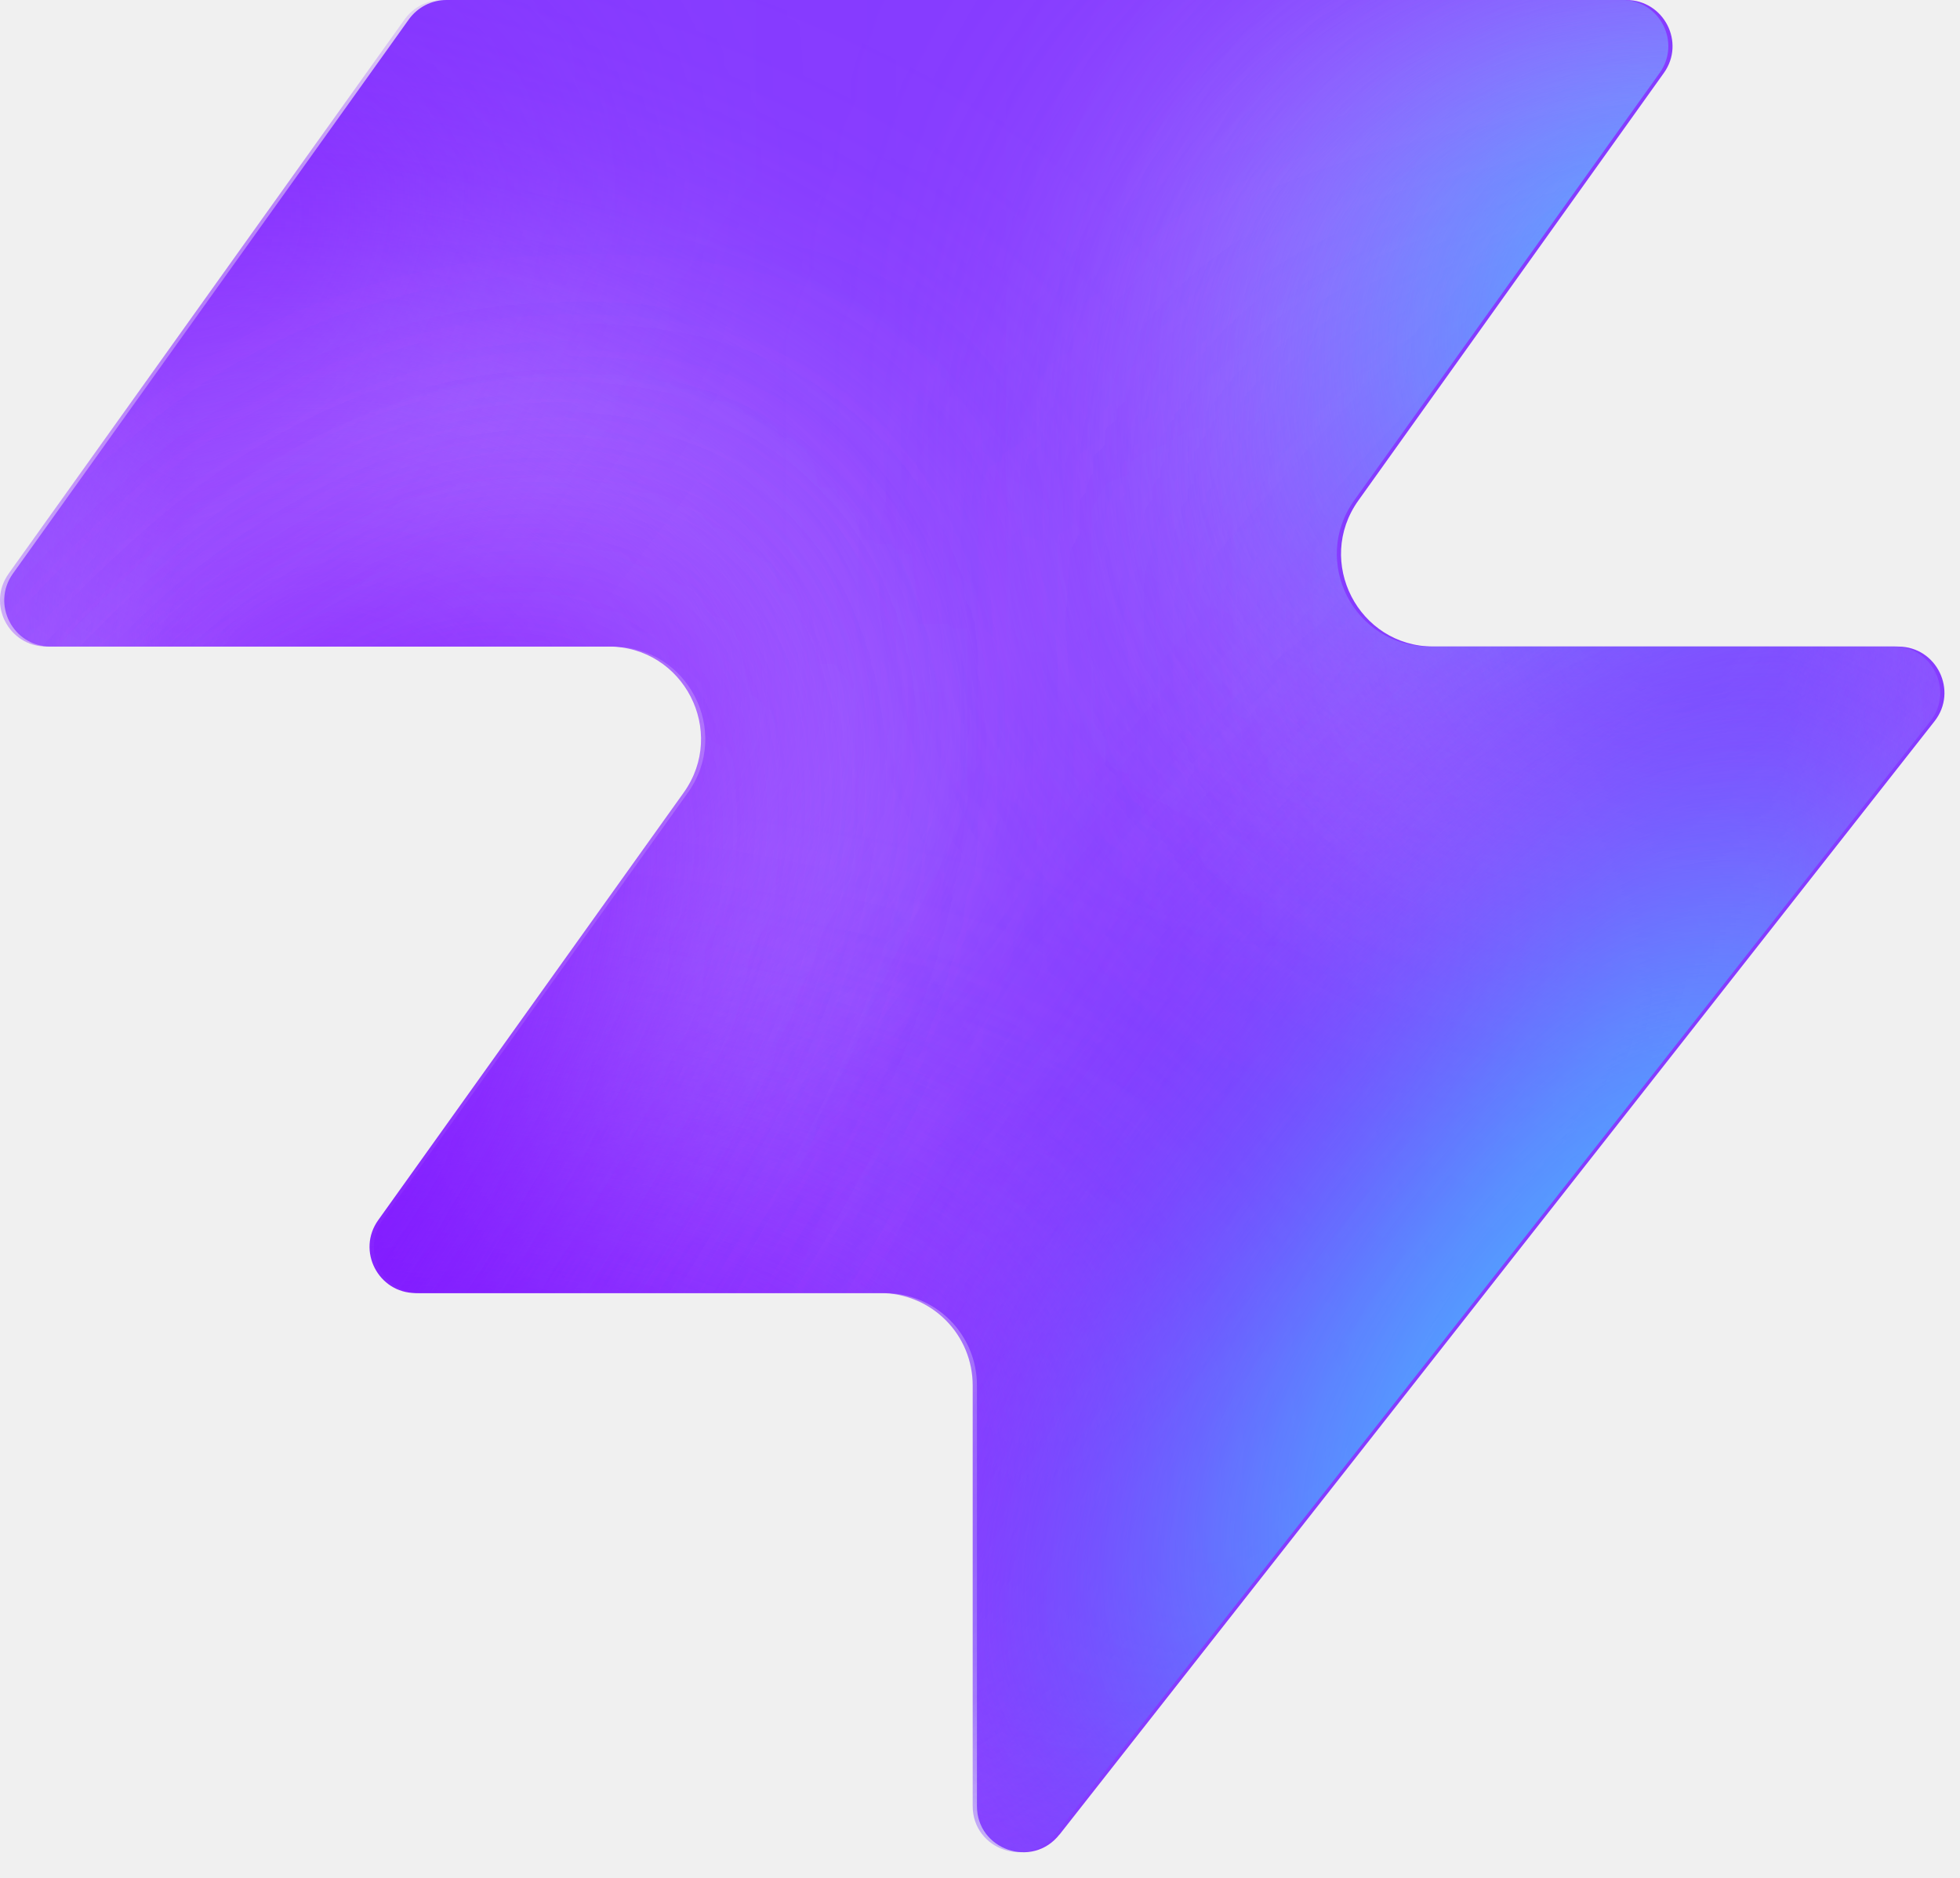
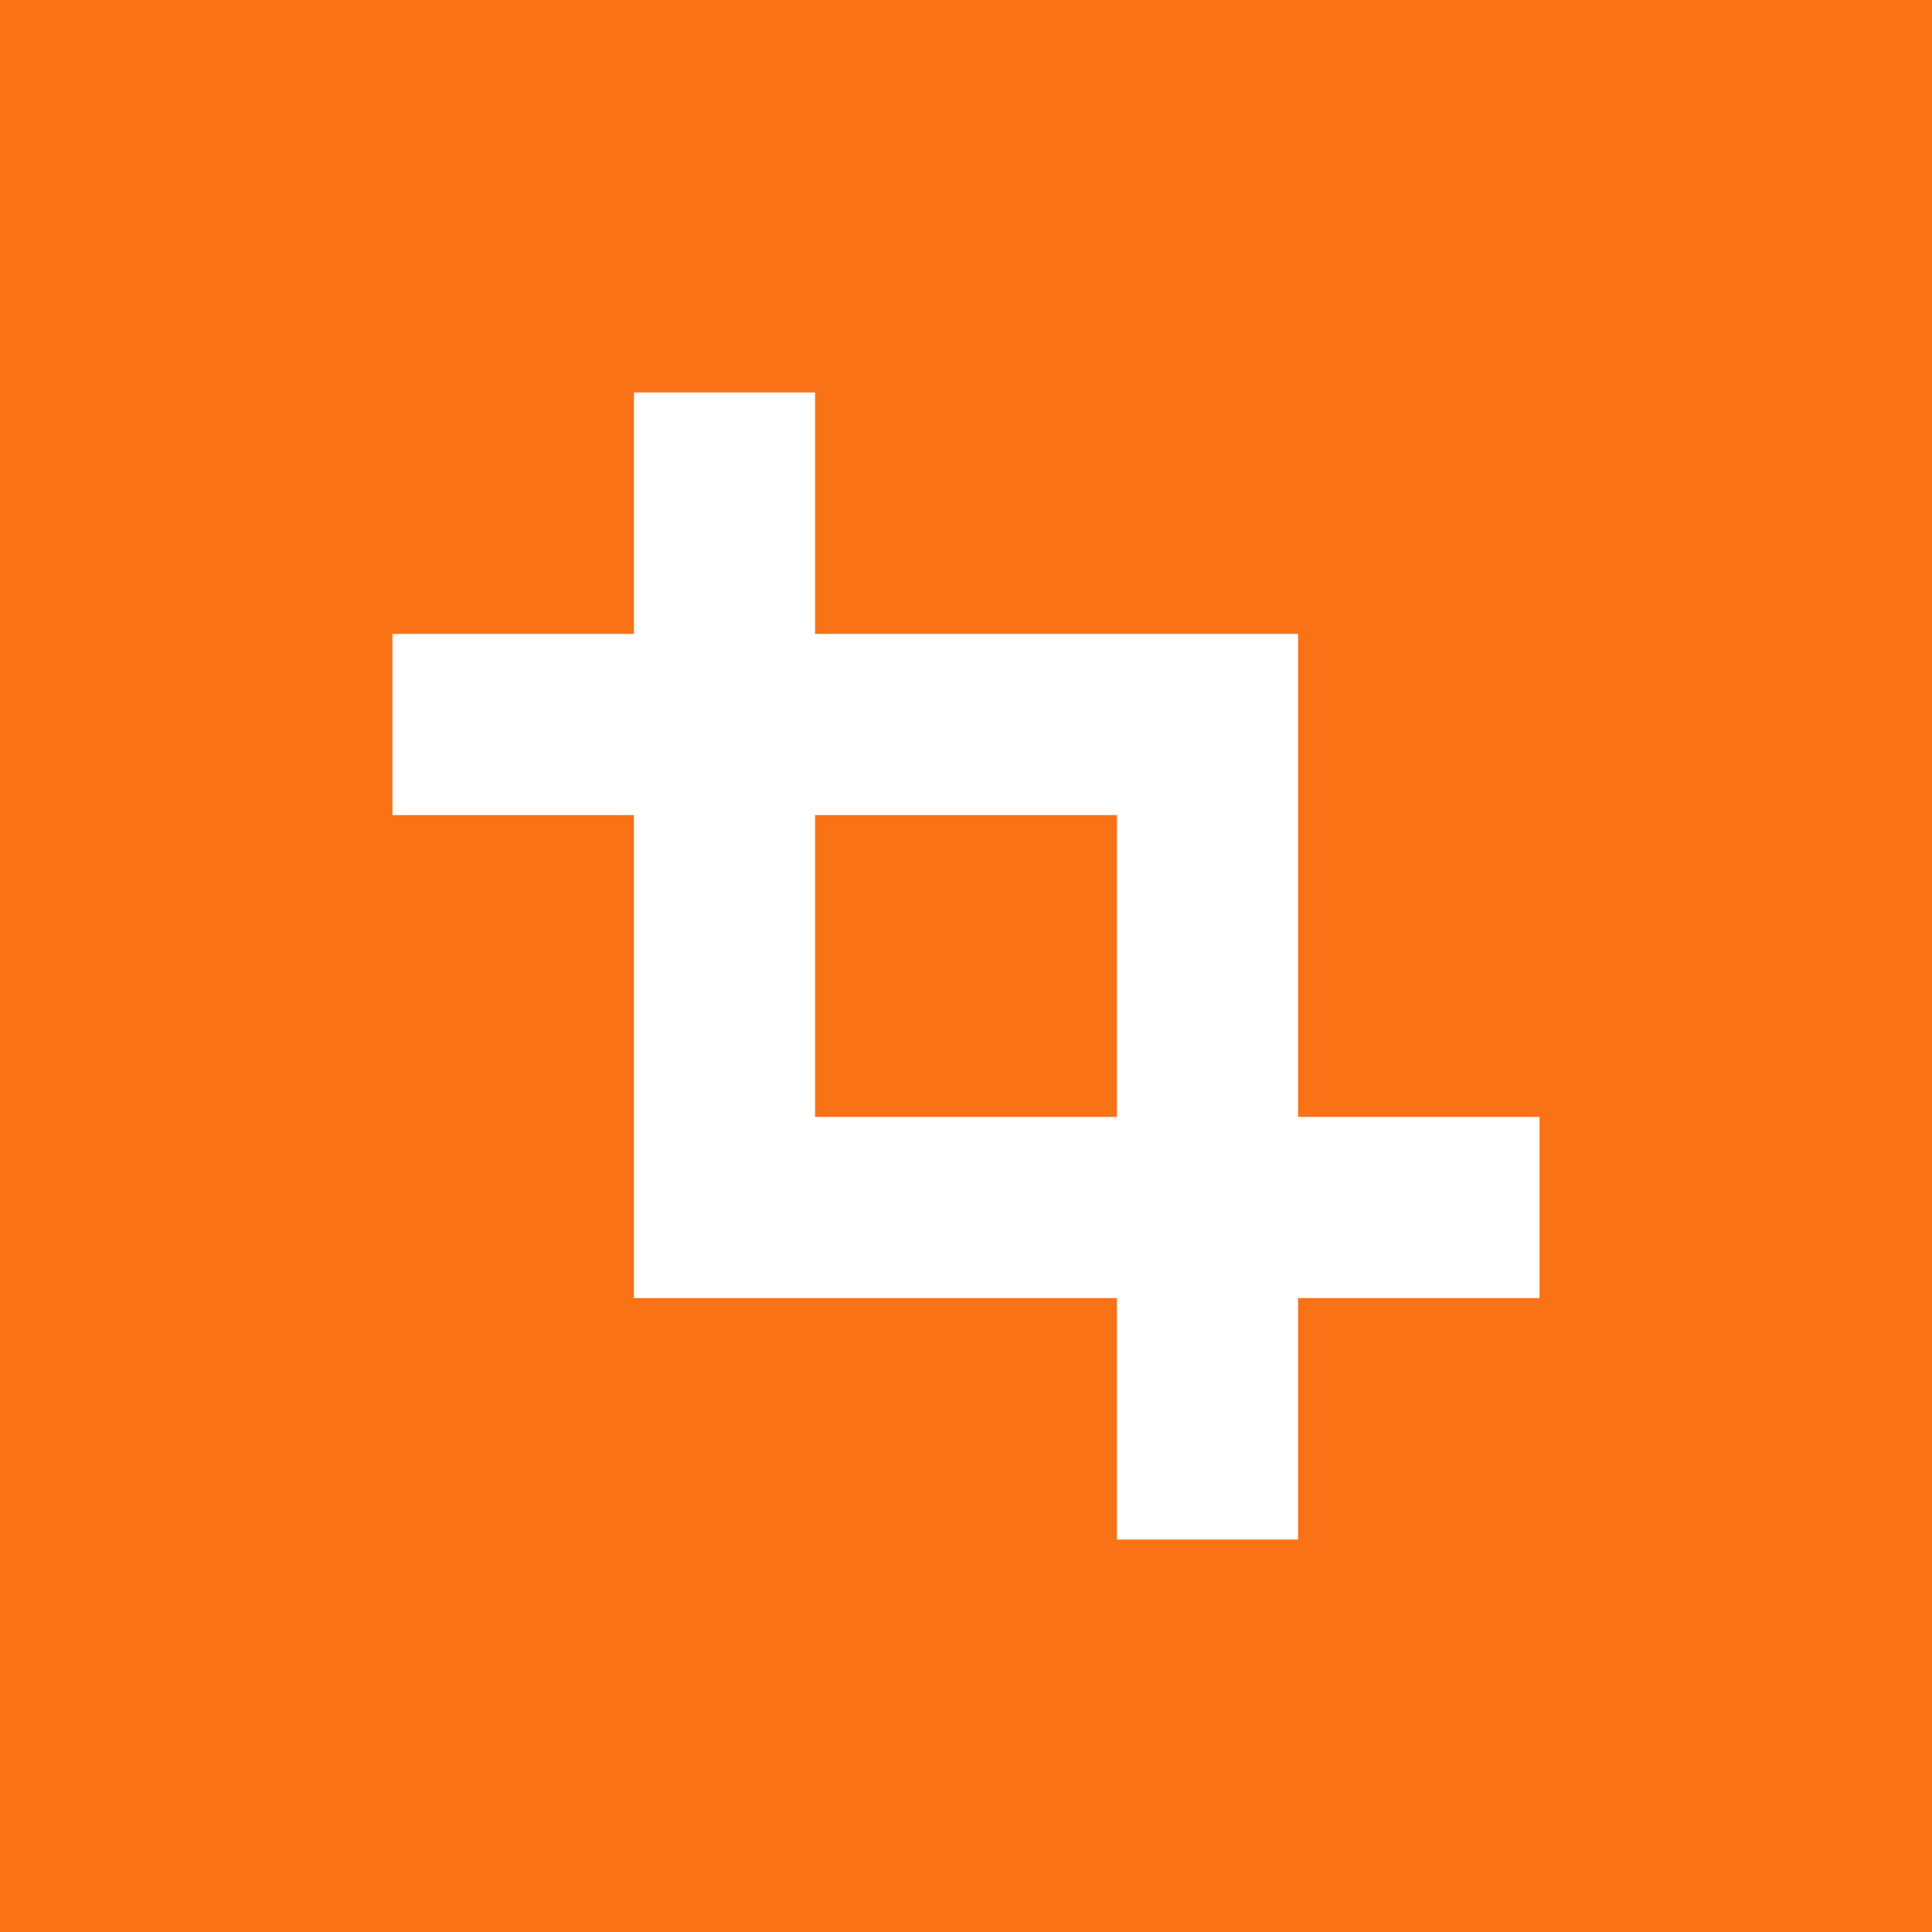
- <svg xmlns="http://www.w3.org/2000/svg" width="48" height="46" fill="none" viewBox="0 0 48 46">
-   <path fill="#863bff" d="M25.946 44.938c-.664.845-2.021.375-2.021-.698V33.937a2.26 2.26 0 0 0-2.262-2.262H10.287c-.92 0-1.456-1.04-.92-1.788l7.48-10.471c1.07-1.497 0-3.578-1.842-3.578H1.237c-.92 0-1.456-1.04-.92-1.788L10.013.474c.214-.297.556-.474.92-.474h28.894c.92 0 1.456 1.04.92 1.788l-7.48 10.471c-1.07 1.498 0 3.579 1.842 3.579h11.377c.943 0 1.473 1.088.89 1.83L25.947 44.94z" style="fill:#863bff;fill:color(display-p3 .525 .23 1);fill-opacity:1" />
-   <mask id="a" width="48" height="46" x="0" y="0" maskUnits="userSpaceOnUse" style="mask-type:alpha">
-     <path fill="#000" d="M25.842 44.938c-.664.844-2.021.375-2.021-.698V33.937a2.26 2.26 0 0 0-2.262-2.262H10.183c-.92 0-1.456-1.04-.92-1.788l7.48-10.471c1.07-1.498 0-3.579-1.842-3.579H1.133c-.92 0-1.456-1.04-.92-1.787L9.91.473c.214-.297.556-.474.92-.474h28.894c.92 0 1.456 1.04.92 1.788l-7.48 10.471c-1.07 1.498 0 3.578 1.842 3.578h11.377c.943 0 1.473 1.088.89 1.832L25.843 44.94z" style="fill:#000;fill-opacity:1" />
-   </mask>
-   <g mask="url(#a)">
-     <g filter="url(#b)">
-       <ellipse cx="5.508" cy="14.704" fill="#ede6ff" rx="5.508" ry="14.704" style="fill:#ede6ff;fill:color(display-p3 .927 .903 1);fill-opacity:1" transform="matrix(.00324 1 1 -.00324 -4.47 31.516)" />
-     </g>
-     <g filter="url(#c)">
-       <ellipse cx="10.399" cy="29.851" fill="#ede6ff" rx="10.399" ry="29.851" style="fill:#ede6ff;fill:color(display-p3 .927 .903 1);fill-opacity:1" transform="matrix(.00324 1 1 -.00324 -39.328 7.883)" />
-     </g>
-     <g filter="url(#d)">
-       <ellipse cx="5.508" cy="30.487" fill="#7e14ff" rx="5.508" ry="30.487" style="fill:#7e14ff;fill:color(display-p3 .492 .077 1);fill-opacity:1" transform="rotate(89.814 -25.913 -14.639)scale(1 -1)" />
-     </g>
-     <g filter="url(#e)">
-       <ellipse cx="5.508" cy="30.599" fill="#7e14ff" rx="5.508" ry="30.599" style="fill:#7e14ff;fill:color(display-p3 .492 .077 1);fill-opacity:1" transform="rotate(89.814 -32.644 -3.334)scale(1 -1)" />
-     </g>
-     <g filter="url(#f)">
-       <ellipse cx="5.508" cy="30.599" fill="#7e14ff" rx="5.508" ry="30.599" style="fill:#7e14ff;fill:color(display-p3 .492 .077 1);fill-opacity:1" transform="matrix(.00324 1 1 -.00324 -34.34 30.47)" />
-     </g>
-     <g filter="url(#g)">
-       <ellipse cx="14.072" cy="22.078" fill="#ede6ff" rx="14.072" ry="22.078" style="fill:#ede6ff;fill:color(display-p3 .927 .903 1);fill-opacity:1" transform="rotate(93.35 24.506 48.493)scale(-1 1)" />
-     </g>
-     <g filter="url(#h)">
-       <ellipse cx="3.47" cy="21.501" fill="#7e14ff" rx="3.47" ry="21.501" style="fill:#7e14ff;fill:color(display-p3 .492 .077 1);fill-opacity:1" transform="rotate(89.009 28.708 47.59)scale(-1 1)" />
-     </g>
-     <g filter="url(#i)">
-       <ellipse cx="3.47" cy="21.501" fill="#7e14ff" rx="3.47" ry="21.501" style="fill:#7e14ff;fill:color(display-p3 .492 .077 1);fill-opacity:1" transform="rotate(89.009 28.708 47.59)scale(-1 1)" />
-     </g>
-     <g filter="url(#j)">
-       <ellipse cx=".387" cy="8.972" fill="#7e14ff" rx="4.407" ry="29.108" style="fill:#7e14ff;fill:color(display-p3 .492 .077 1);fill-opacity:1" transform="rotate(39.51 .387 8.972)" />
-     </g>
-     <g filter="url(#k)">
-       <ellipse cx="47.523" cy="-6.092" fill="#7e14ff" rx="4.407" ry="29.108" style="fill:#7e14ff;fill:color(display-p3 .492 .077 1);fill-opacity:1" transform="rotate(37.892 47.523 -6.092)" />
-     </g>
-     <g filter="url(#l)">
-       <ellipse cx="41.412" cy="6.333" fill="#47bfff" rx="5.971" ry="9.665" style="fill:#47bfff;fill:color(display-p3 .28 .748 1);fill-opacity:1" transform="rotate(37.892 41.412 6.333)" />
-     </g>
-     <g filter="url(#m)">
-       <ellipse cx="-1.879" cy="38.332" fill="#7e14ff" rx="4.407" ry="29.108" style="fill:#7e14ff;fill:color(display-p3 .492 .077 1);fill-opacity:1" transform="rotate(37.892 -1.88 38.332)" />
-     </g>
-     <g filter="url(#n)">
-       <ellipse cx="-1.879" cy="38.332" fill="#7e14ff" rx="4.407" ry="29.108" style="fill:#7e14ff;fill:color(display-p3 .492 .077 1);fill-opacity:1" transform="rotate(37.892 -1.88 38.332)" />
-     </g>
-     <g filter="url(#o)">
-       <ellipse cx="35.651" cy="29.907" fill="#7e14ff" rx="4.407" ry="29.108" style="fill:#7e14ff;fill:color(display-p3 .492 .077 1);fill-opacity:1" transform="rotate(37.892 35.651 29.907)" />
-     </g>
-     <g filter="url(#p)">
-       <ellipse cx="38.418" cy="32.4" fill="#47bfff" rx="5.971" ry="15.297" style="fill:#47bfff;fill:color(display-p3 .28 .748 1);fill-opacity:1" transform="rotate(37.892 38.418 32.4)" />
-     </g>
-   </g>
-   <defs>
-     <filter id="b" width="60.045" height="41.654" x="-19.77" y="16.149" color-interpolation-filters="sRGB" filterUnits="userSpaceOnUse">
-       <feFlood flood-opacity="0" result="BackgroundImageFix" />
-       <feBlend in="SourceGraphic" in2="BackgroundImageFix" result="shape" />
-       <feGaussianBlur result="effect1_foregroundBlur_2002_17158" stdDeviation="7.659" />
-     </filter>
-     <filter id="c" width="90.34" height="51.437" x="-54.613" y="-7.533" color-interpolation-filters="sRGB" filterUnits="userSpaceOnUse">
-       <feFlood flood-opacity="0" result="BackgroundImageFix" />
-       <feBlend in="SourceGraphic" in2="BackgroundImageFix" result="shape" />
-       <feGaussianBlur result="effect1_foregroundBlur_2002_17158" stdDeviation="7.659" />
-     </filter>
-     <filter id="d" width="79.355" height="29.4" x="-49.64" y="2.03" color-interpolation-filters="sRGB" filterUnits="userSpaceOnUse">
-       <feFlood flood-opacity="0" result="BackgroundImageFix" />
-       <feBlend in="SourceGraphic" in2="BackgroundImageFix" result="shape" />
-       <feGaussianBlur result="effect1_foregroundBlur_2002_17158" stdDeviation="4.596" />
-     </filter>
-     <filter id="e" width="79.579" height="29.4" x="-45.045" y="20.029" color-interpolation-filters="sRGB" filterUnits="userSpaceOnUse">
-       <feFlood flood-opacity="0" result="BackgroundImageFix" />
-       <feBlend in="SourceGraphic" in2="BackgroundImageFix" result="shape" />
-       <feGaussianBlur result="effect1_foregroundBlur_2002_17158" stdDeviation="4.596" />
-     </filter>
-     <filter id="f" width="79.579" height="29.4" x="-43.513" y="21.178" color-interpolation-filters="sRGB" filterUnits="userSpaceOnUse">
-       <feFlood flood-opacity="0" result="BackgroundImageFix" />
-       <feBlend in="SourceGraphic" in2="BackgroundImageFix" result="shape" />
-       <feGaussianBlur result="effect1_foregroundBlur_2002_17158" stdDeviation="4.596" />
-     </filter>
-     <filter id="g" width="74.749" height="58.852" x="15.756" y="-17.901" color-interpolation-filters="sRGB" filterUnits="userSpaceOnUse">
-       <feFlood flood-opacity="0" result="BackgroundImageFix" />
-       <feBlend in="SourceGraphic" in2="BackgroundImageFix" result="shape" />
-       <feGaussianBlur result="effect1_foregroundBlur_2002_17158" stdDeviation="7.659" />
-     </filter>
-     <filter id="h" width="61.377" height="25.362" x="23.548" y="2.284" color-interpolation-filters="sRGB" filterUnits="userSpaceOnUse">
-       <feFlood flood-opacity="0" result="BackgroundImageFix" />
-       <feBlend in="SourceGraphic" in2="BackgroundImageFix" result="shape" />
-       <feGaussianBlur result="effect1_foregroundBlur_2002_17158" stdDeviation="4.596" />
-     </filter>
-     <filter id="i" width="61.377" height="25.362" x="23.548" y="2.284" color-interpolation-filters="sRGB" filterUnits="userSpaceOnUse">
-       <feFlood flood-opacity="0" result="BackgroundImageFix" />
-       <feBlend in="SourceGraphic" in2="BackgroundImageFix" result="shape" />
-       <feGaussianBlur result="effect1_foregroundBlur_2002_17158" stdDeviation="4.596" />
-     </filter>
-     <filter id="j" width="56.045" height="63.649" x="-27.636" y="-22.853" color-interpolation-filters="sRGB" filterUnits="userSpaceOnUse">
-       <feFlood flood-opacity="0" result="BackgroundImageFix" />
-       <feBlend in="SourceGraphic" in2="BackgroundImageFix" result="shape" />
-       <feGaussianBlur result="effect1_foregroundBlur_2002_17158" stdDeviation="4.596" />
-     </filter>
-     <filter id="k" width="54.814" height="64.646" x="20.116" y="-38.415" color-interpolation-filters="sRGB" filterUnits="userSpaceOnUse">
-       <feFlood flood-opacity="0" result="BackgroundImageFix" />
-       <feBlend in="SourceGraphic" in2="BackgroundImageFix" result="shape" />
-       <feGaussianBlur result="effect1_foregroundBlur_2002_17158" stdDeviation="4.596" />
-     </filter>
-     <filter id="l" width="33.541" height="35.313" x="24.641" y="-11.323" color-interpolation-filters="sRGB" filterUnits="userSpaceOnUse">
-       <feFlood flood-opacity="0" result="BackgroundImageFix" />
-       <feBlend in="SourceGraphic" in2="BackgroundImageFix" result="shape" />
-       <feGaussianBlur result="effect1_foregroundBlur_2002_17158" stdDeviation="4.596" />
-     </filter>
-     <filter id="m" width="54.814" height="64.646" x="-29.286" y="6.009" color-interpolation-filters="sRGB" filterUnits="userSpaceOnUse">
-       <feFlood flood-opacity="0" result="BackgroundImageFix" />
-       <feBlend in="SourceGraphic" in2="BackgroundImageFix" result="shape" />
-       <feGaussianBlur result="effect1_foregroundBlur_2002_17158" stdDeviation="4.596" />
-     </filter>
-     <filter id="n" width="54.814" height="64.646" x="-29.286" y="6.009" color-interpolation-filters="sRGB" filterUnits="userSpaceOnUse">
-       <feFlood flood-opacity="0" result="BackgroundImageFix" />
-       <feBlend in="SourceGraphic" in2="BackgroundImageFix" result="shape" />
-       <feGaussianBlur result="effect1_foregroundBlur_2002_17158" stdDeviation="4.596" />
-     </filter>
-     <filter id="o" width="54.814" height="64.646" x="8.244" y="-2.416" color-interpolation-filters="sRGB" filterUnits="userSpaceOnUse">
-       <feFlood flood-opacity="0" result="BackgroundImageFix" />
-       <feBlend in="SourceGraphic" in2="BackgroundImageFix" result="shape" />
-       <feGaussianBlur result="effect1_foregroundBlur_2002_17158" stdDeviation="4.596" />
-     </filter>
-     <filter id="p" width="39.409" height="43.623" x="18.713" y="10.588" color-interpolation-filters="sRGB" filterUnits="userSpaceOnUse">
-       <feFlood flood-opacity="0" result="BackgroundImageFix" />
-       <feBlend in="SourceGraphic" in2="BackgroundImageFix" result="shape" />
-       <feGaussianBlur result="effect1_foregroundBlur_2002_17158" stdDeviation="4.596" />
-     </filter>
-   </defs>
+ <svg xmlns="http://www.w3.org/2000/svg" viewBox="0 0 32 32" width="32" height="32" preserveAspectRatio="xMidYMid slice">
+   <rect width="32" height="32" fill="#f97316" />
+   <path d="M8 12H20V24M24 20H12V8" stroke="#ffffff" stroke-width="3" stroke-linecap="square" fill="none" />
</svg>
